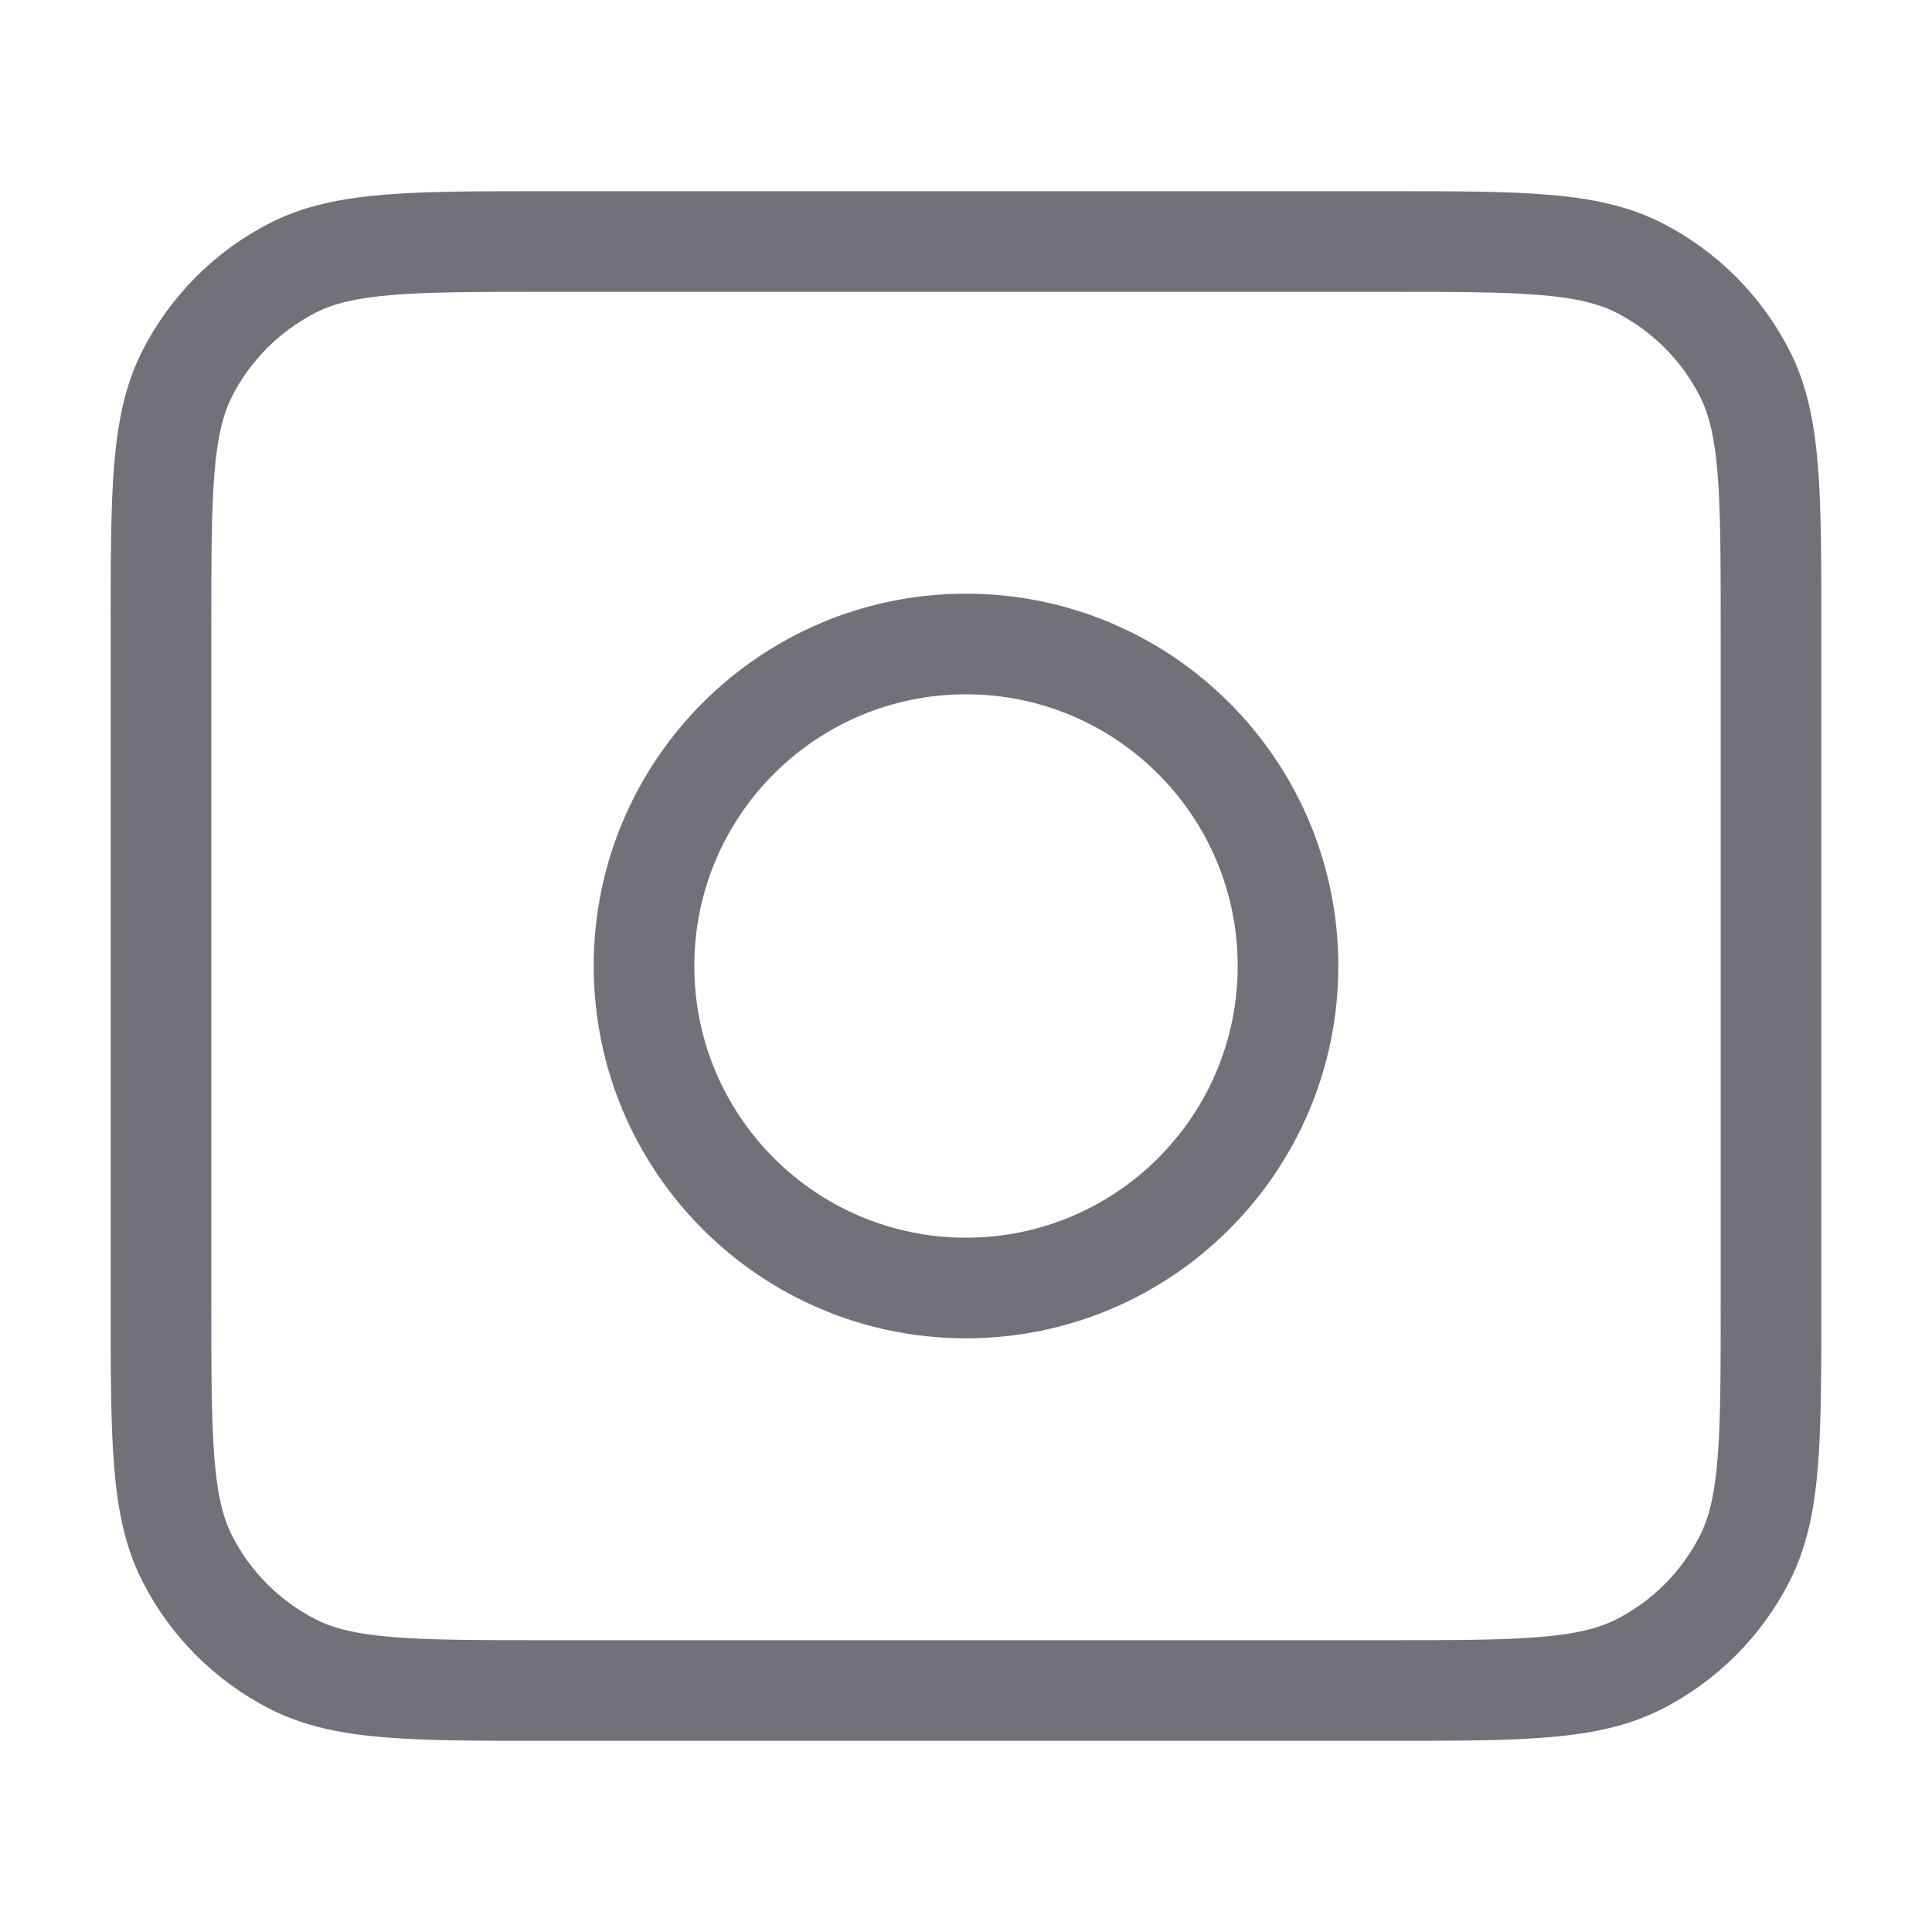
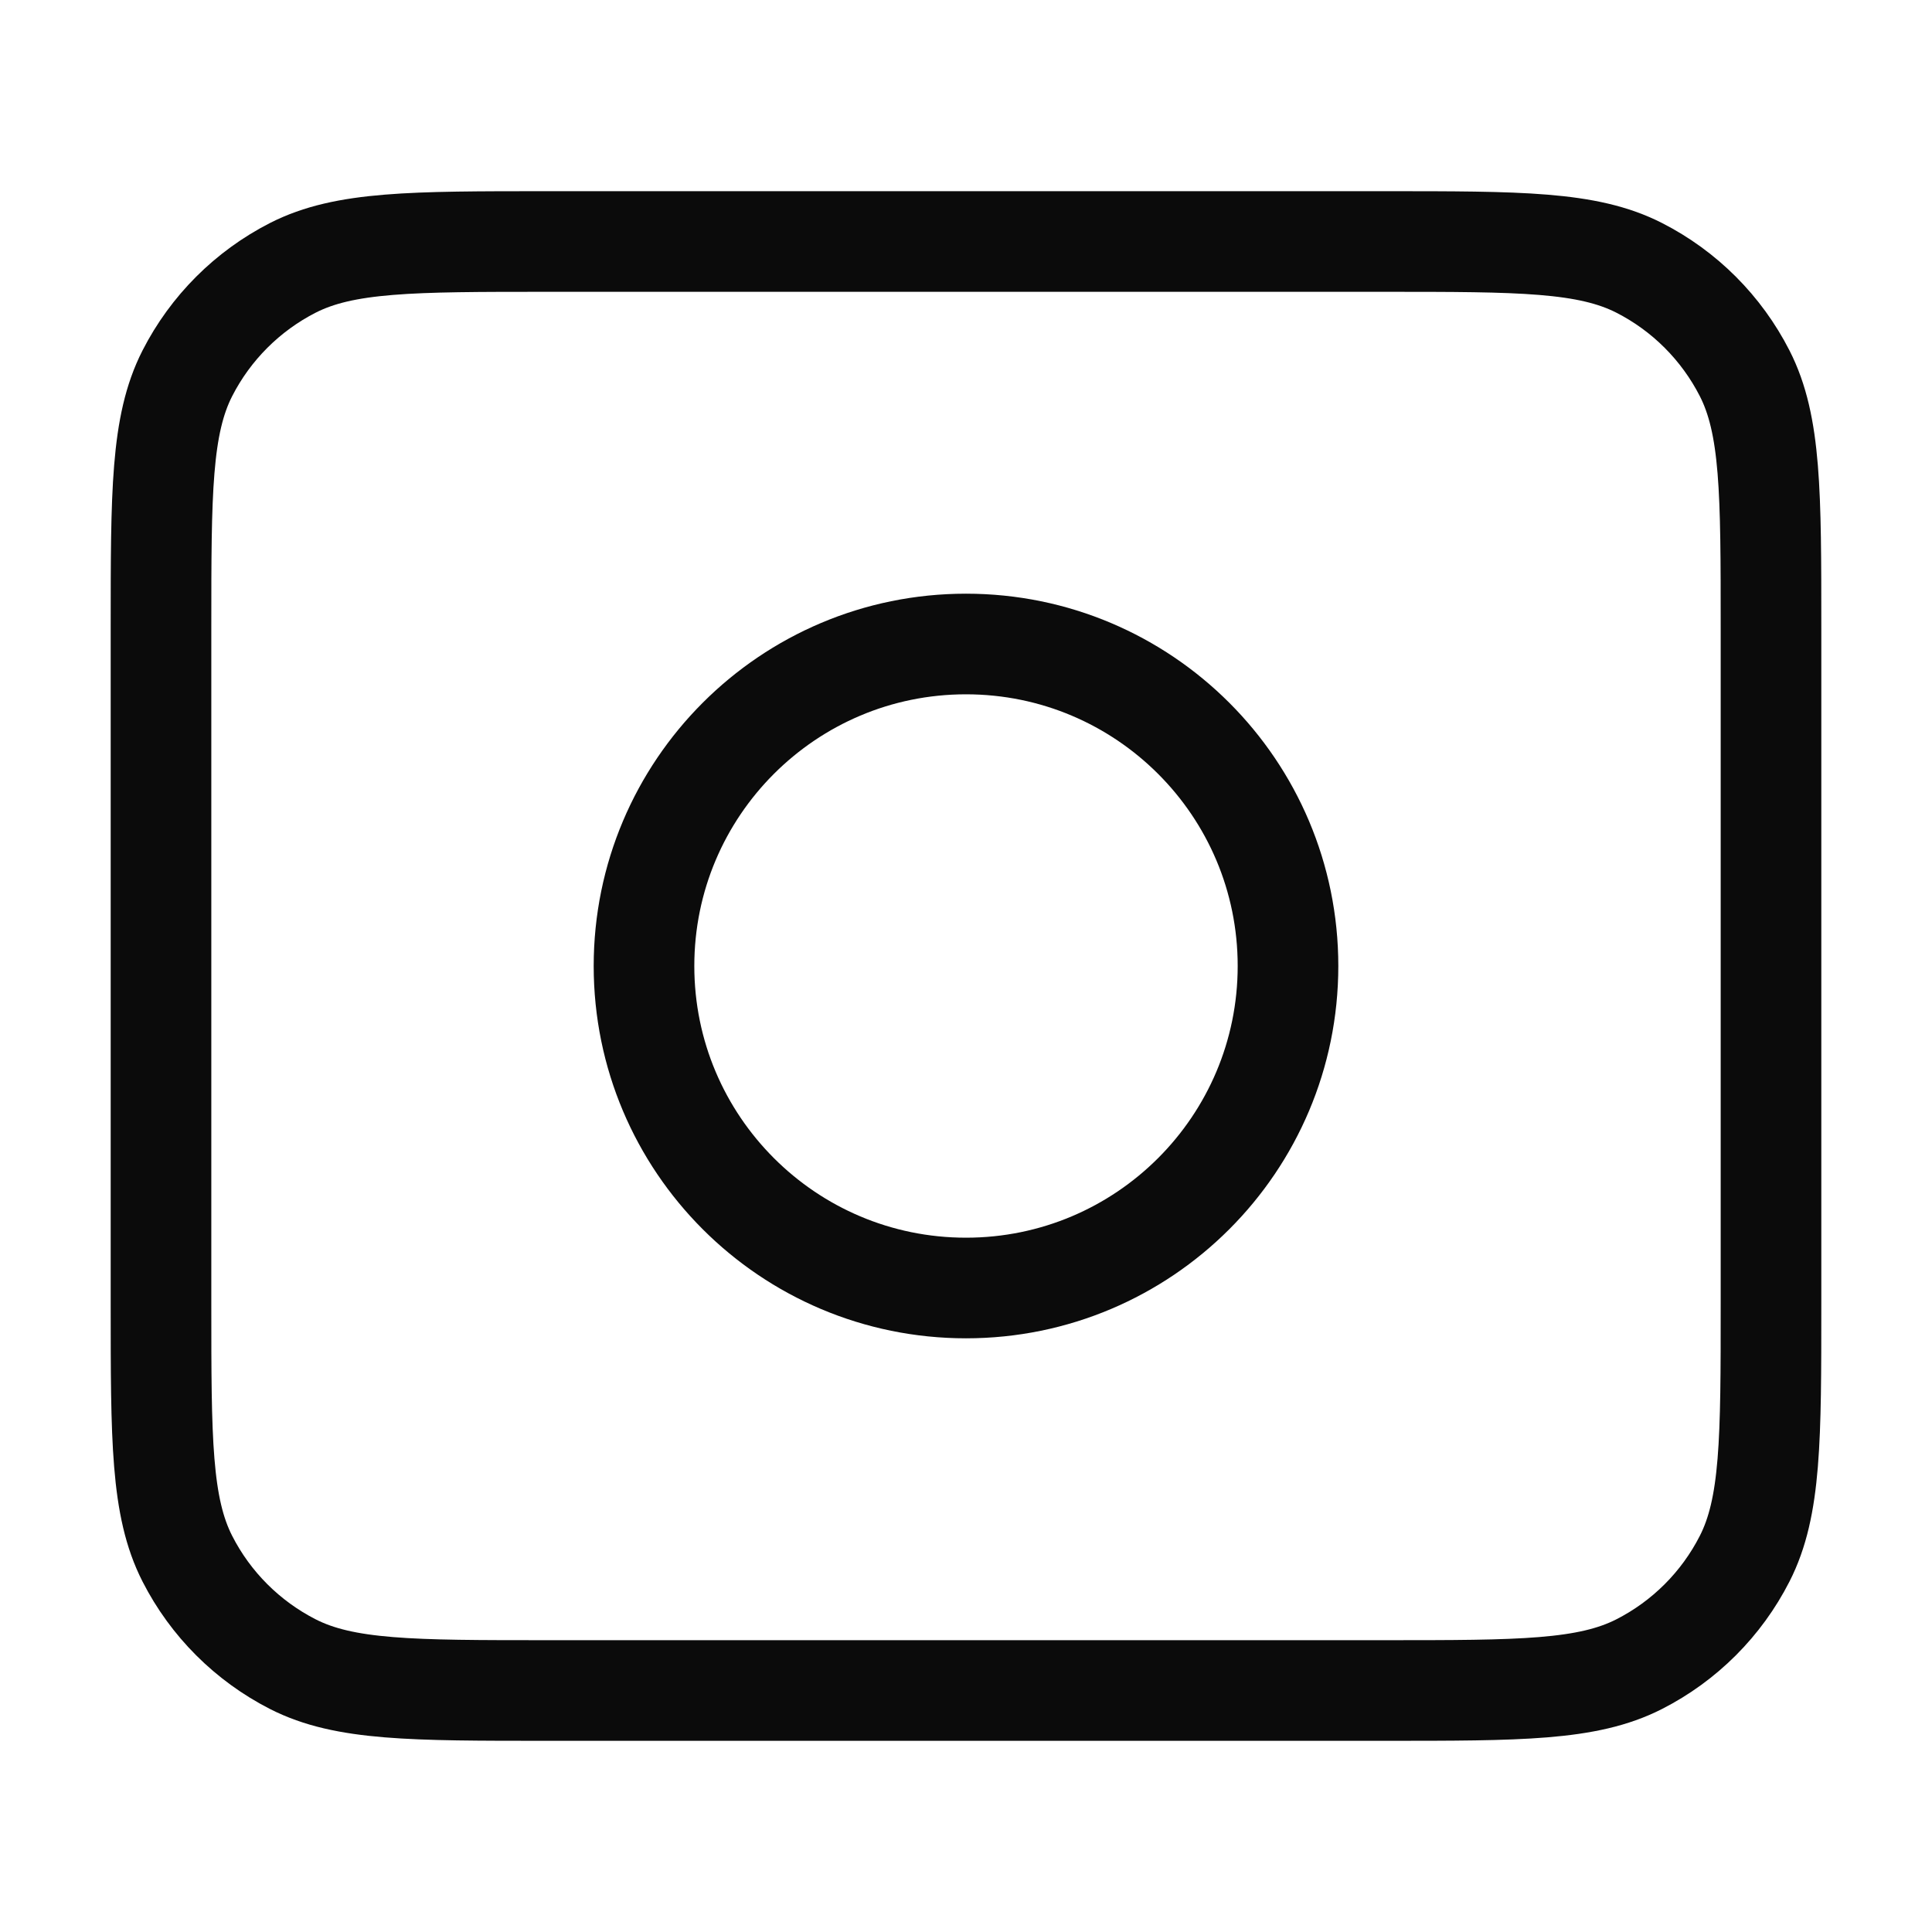
<svg xmlns="http://www.w3.org/2000/svg" width="24" height="24" viewBox="0 0 24 24" fill="none">
-   <path d="M2 7.8C2 6.12 2 5.28 2.327 4.638C2.615 4.074 3.074 3.615 3.638 3.327C4.28 3 5.12 3 6.8 3H17.2C18.88 3 19.72 3 20.362 3.327C20.927 3.615 21.385 4.074 21.673 4.638C22 5.28 22 6.12 22 7.8V16.2C22 17.88 22 18.72 21.673 19.362C21.385 19.927 20.927 20.385 20.362 20.673C19.72 21 18.88 21 17.2 21H6.8C5.12 21 4.28 21 3.638 20.673C3.074 20.385 2.615 19.927 2.327 19.362C2 18.72 2 17.88 2 16.2V7.8Z" stroke="#71717a" stroke-width="1.25" stroke-linecap="round" stroke-linejoin="round" />
-   <path d="M12 16C14.209 16 16 14.209 16 12C16 9.791 14.209 8 12 8C9.791 8 8 9.791 8 12C8 14.209 9.791 16 12 16Z" stroke="#71717a" stroke-width="1.25" stroke-linecap="round" stroke-linejoin="round" />
+   <path d="M2 7.8C2 6.12 2 5.28 2.327 4.638C2.615 4.074 3.074 3.615 3.638 3.327C4.28 3 5.12 3 6.8 3H17.2C18.88 3 19.72 3 20.362 3.327C20.927 3.615 21.385 4.074 21.673 4.638C22 5.28 22 6.12 22 7.8V16.2C22 17.88 22 18.72 21.673 19.362C21.385 19.927 20.927 20.385 20.362 20.673C19.72 21 18.88 21 17.2 21H6.8C5.12 21 4.28 21 3.638 20.673C3.074 20.385 2.615 19.927 2.327 19.362C2 18.72 2 17.88 2 16.2V7.8Z" stroke="#0B0B0B" stroke-width="1.25" stroke-linecap="round" stroke-linejoin="round" />
+   <path d="M12 16C14.209 16 16 14.209 16 12C16 9.791 14.209 8 12 8C9.791 8 8 9.791 8 12C8 14.209 9.791 16 12 16Z" stroke="#0B0B0B" stroke-width="1.25" stroke-linecap="round" stroke-linejoin="round" />
</svg>
